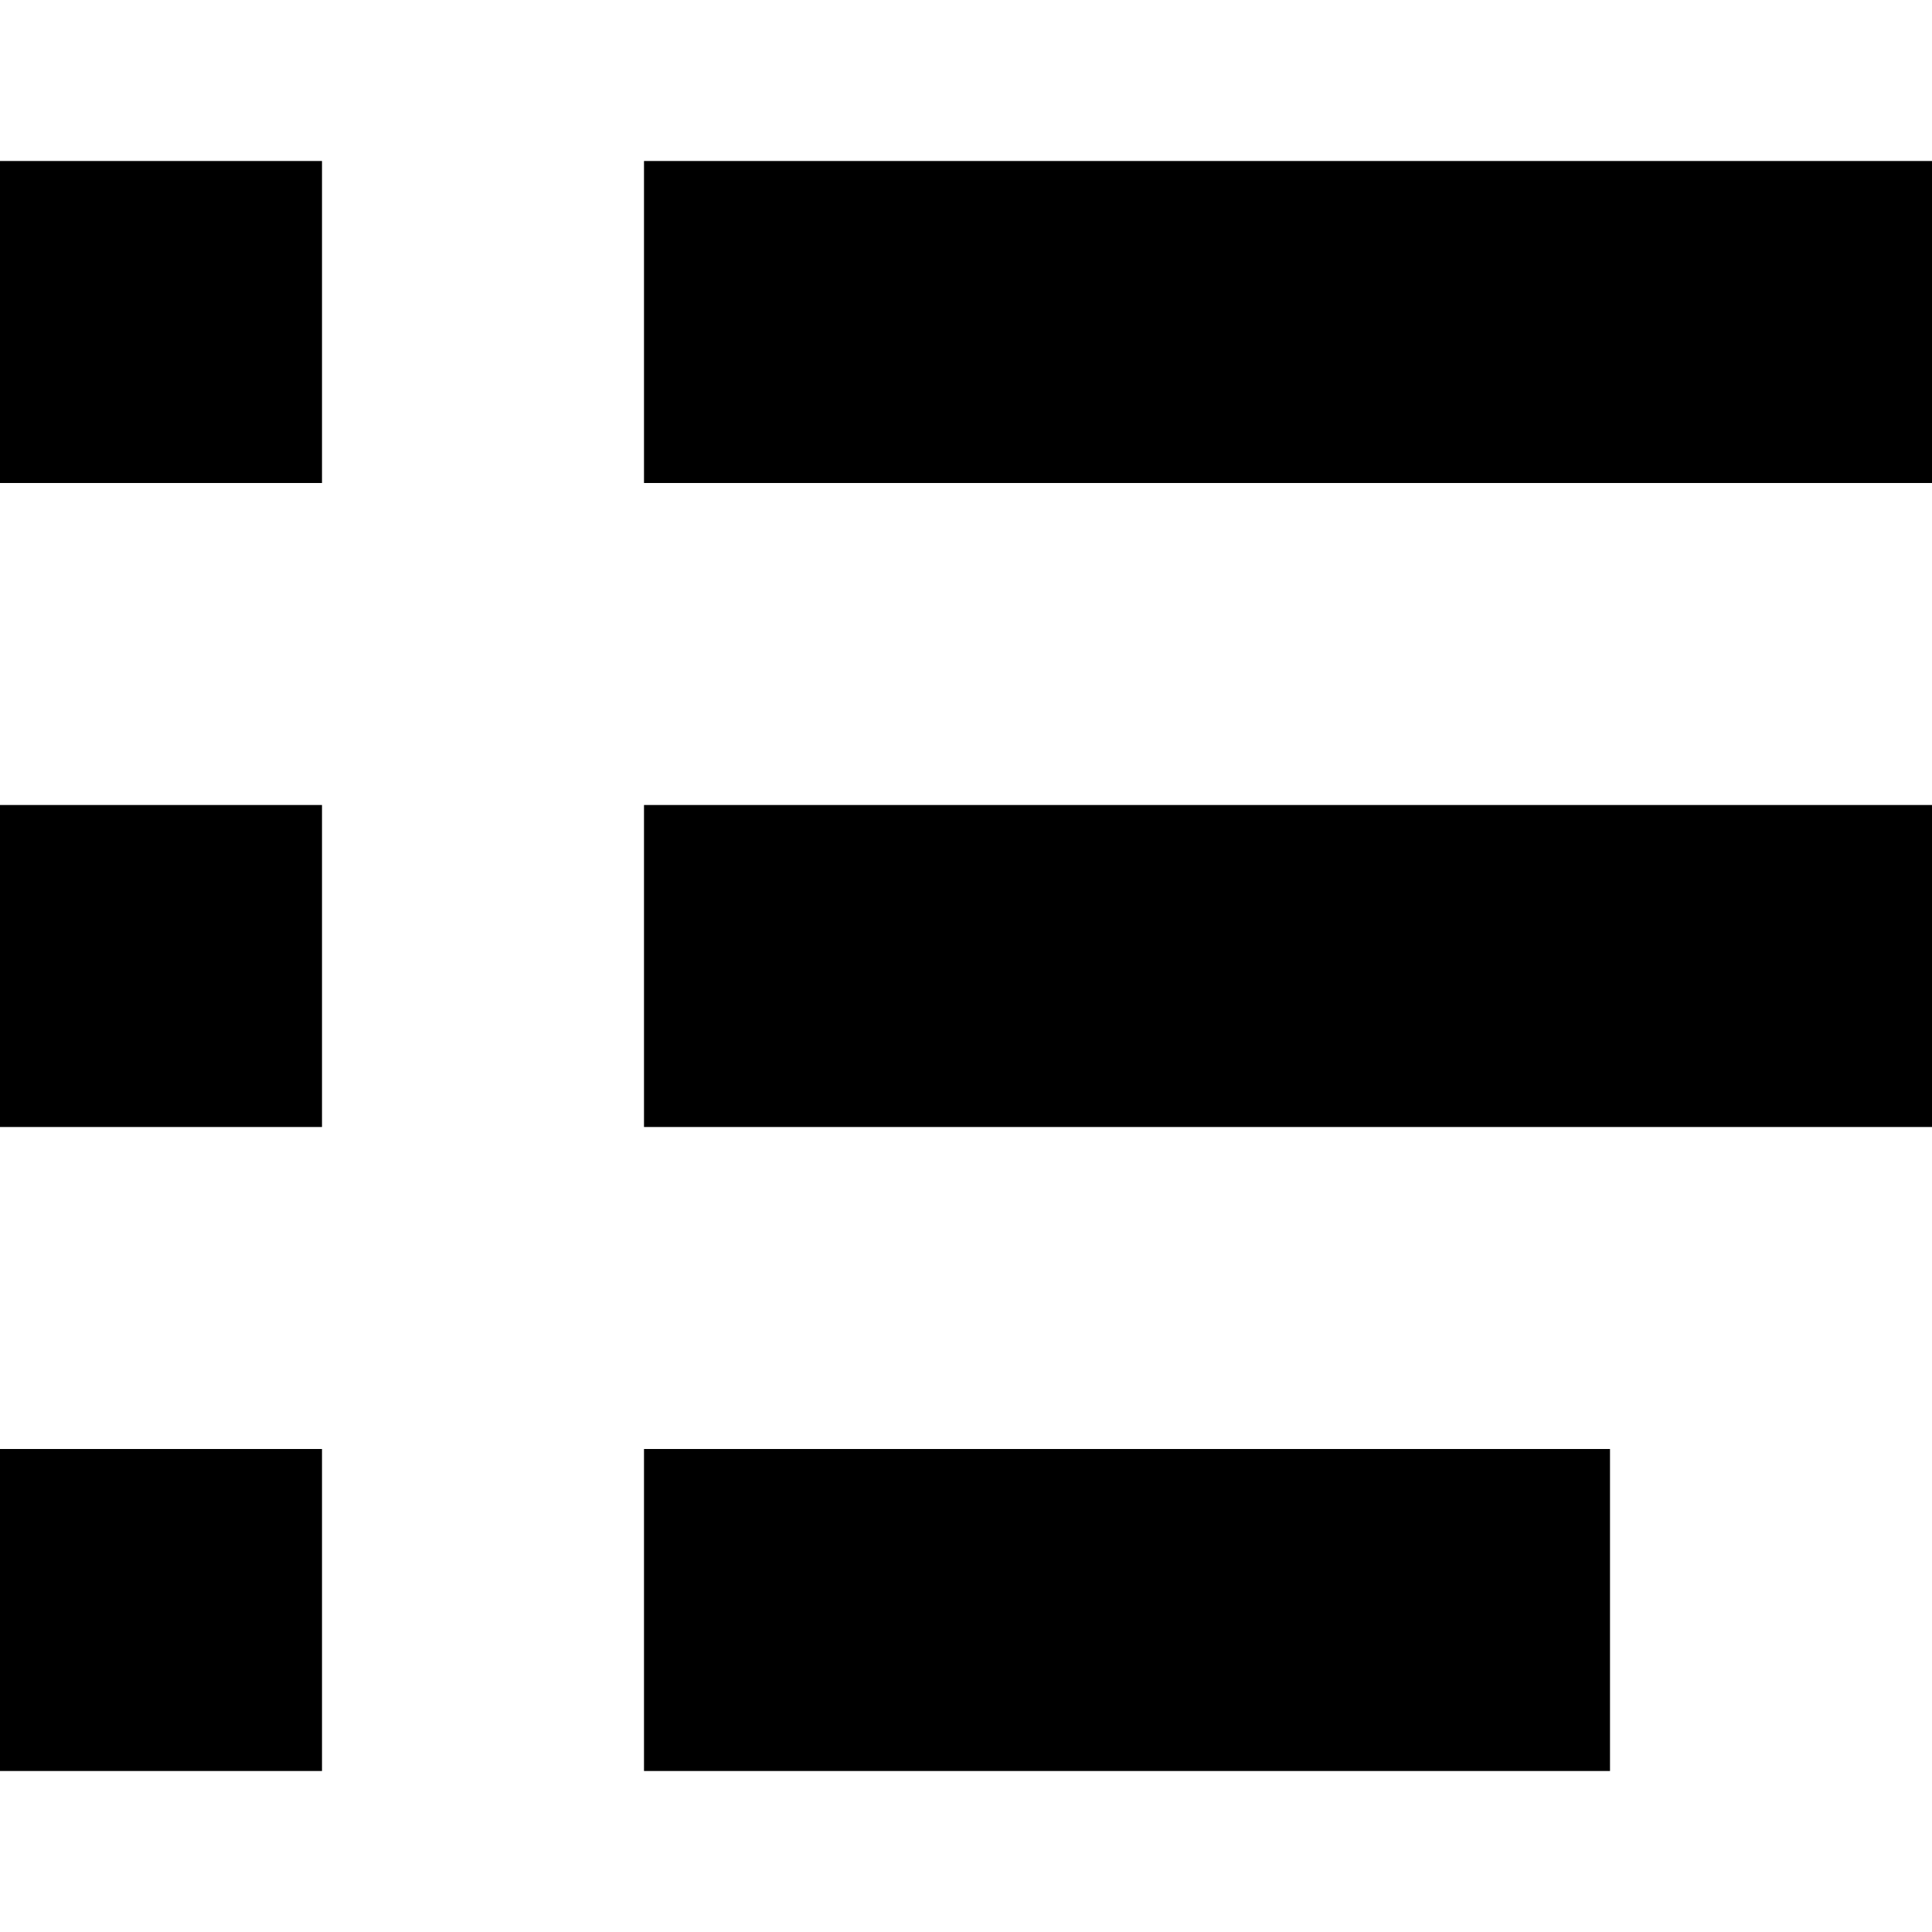
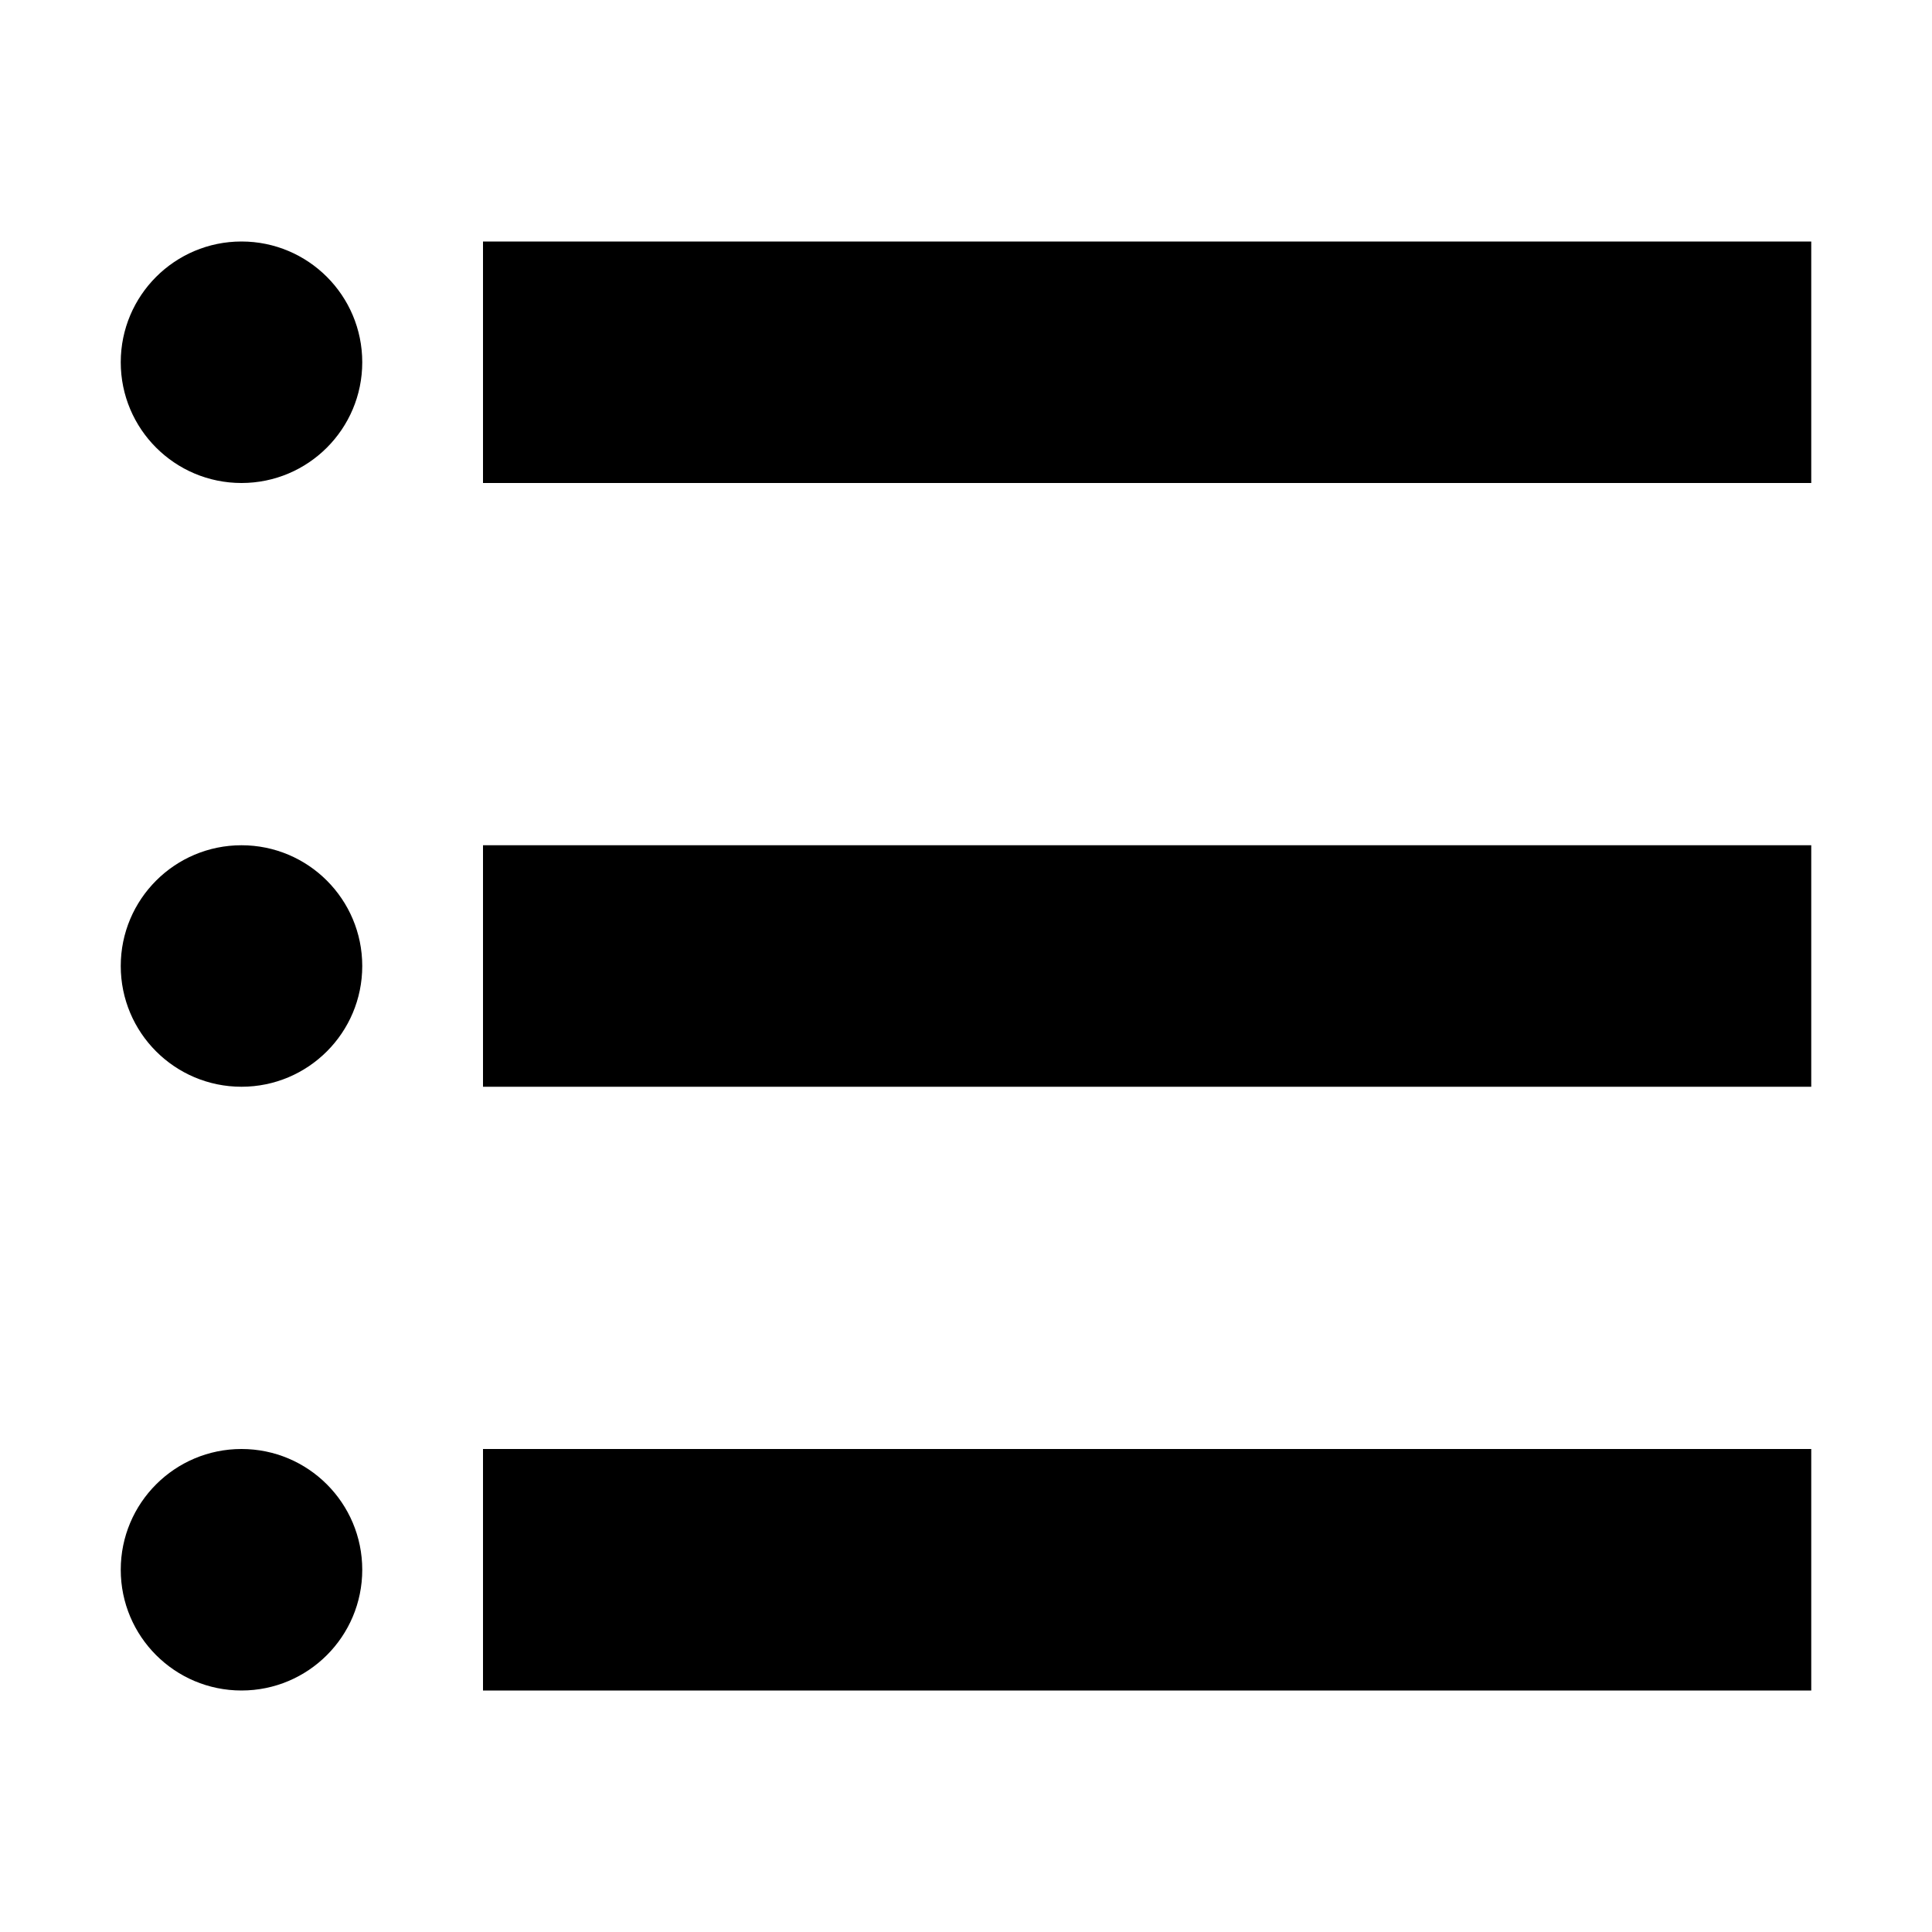
- <svg xmlns="http://www.w3.org/2000/svg" viewBox="0 0 12 12" fill="black">
-   <rect x="0" y="1" width="2" height="2" />
-   <rect x="4" y="1" width="8" height="2" />
-   <rect x="0" y="5" width="2" height="2" />
-   <rect x="4" y="5" width="8" height="2" />
-   <rect x="0" y="9" width="2" height="2" />
-   <rect x="4" y="9" width="6" height="2" />
+ <svg xmlns="http://www.w3.org/2000/svg" aria-hidden="true" role="img" style="color: rgb(0, 0, 0);" width="64" height="64" viewBox="0 0 16 16">
+   <path fill="currentColor" d="M1 3a1 1 0 1 0 2 0a1 1 0 0 0-2 0m3 1h11V2H4zm11 5H4V7h11zM1 8a1 1 0 1 0 2 0a1 1 0 0 0-2 0m14 6H4v-2h11zM1 13a1 1 0 1 0 2 0a1 1 0 0 0-2 0" />
</svg>
